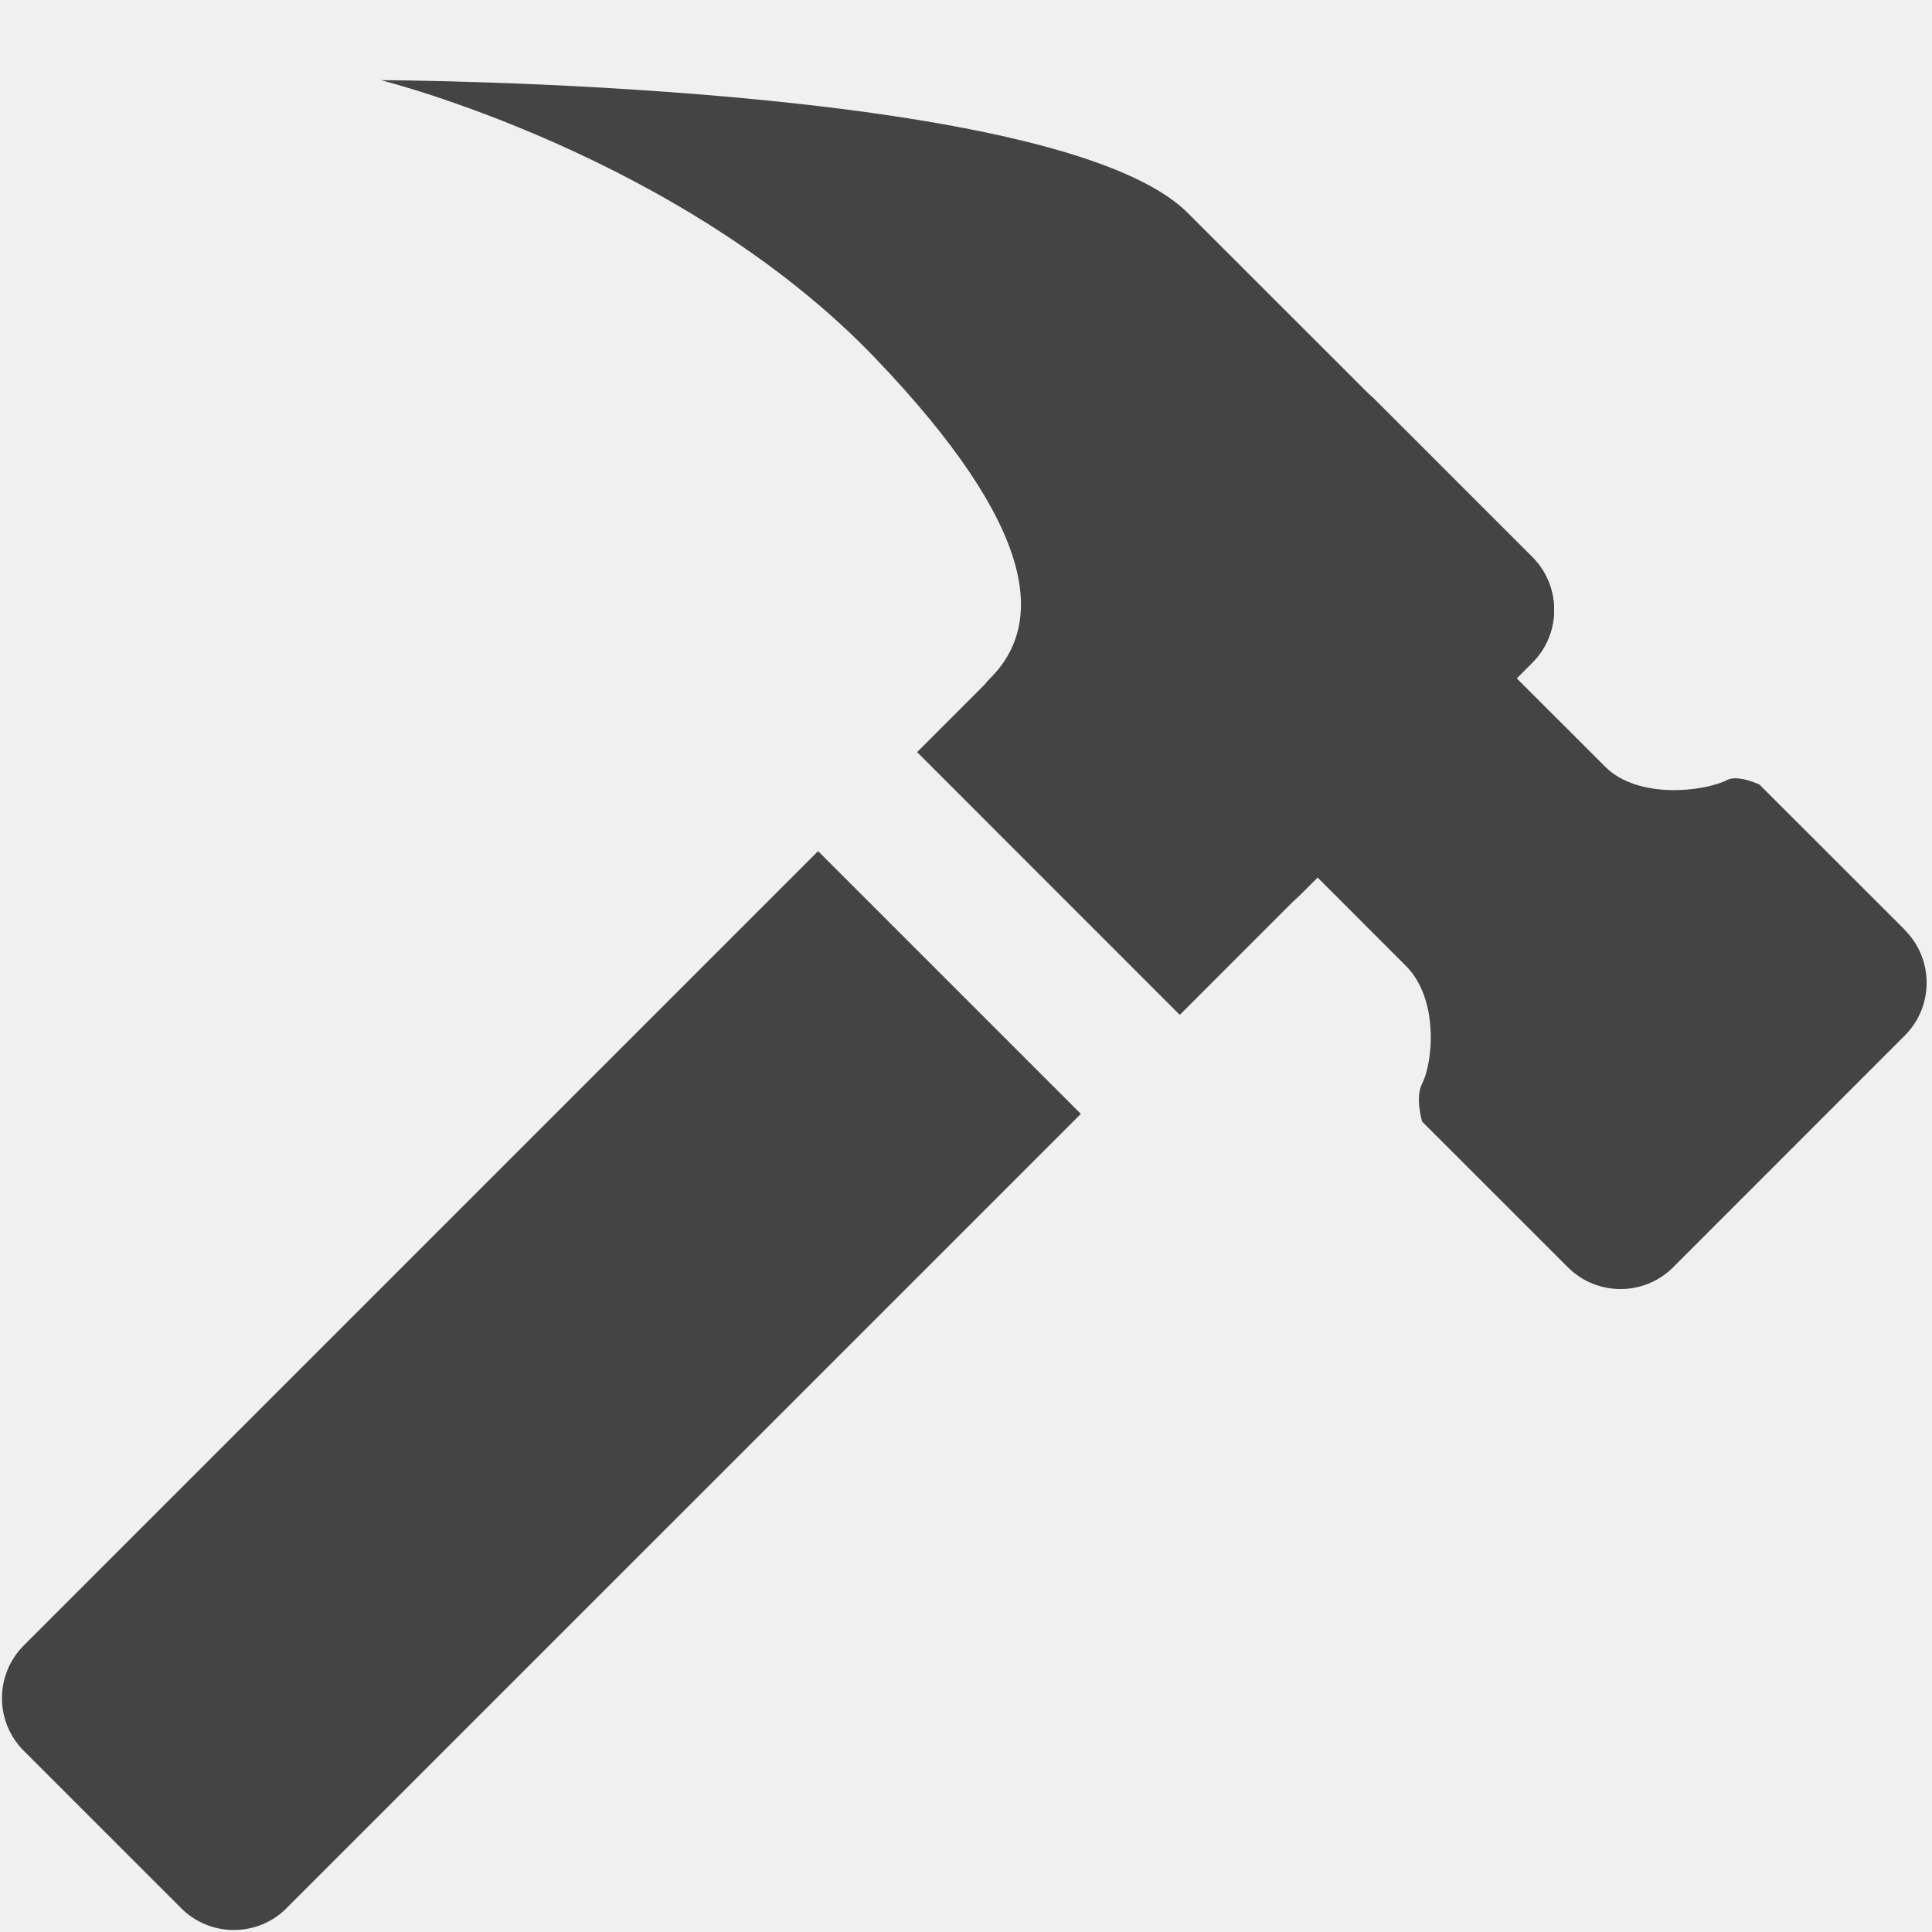
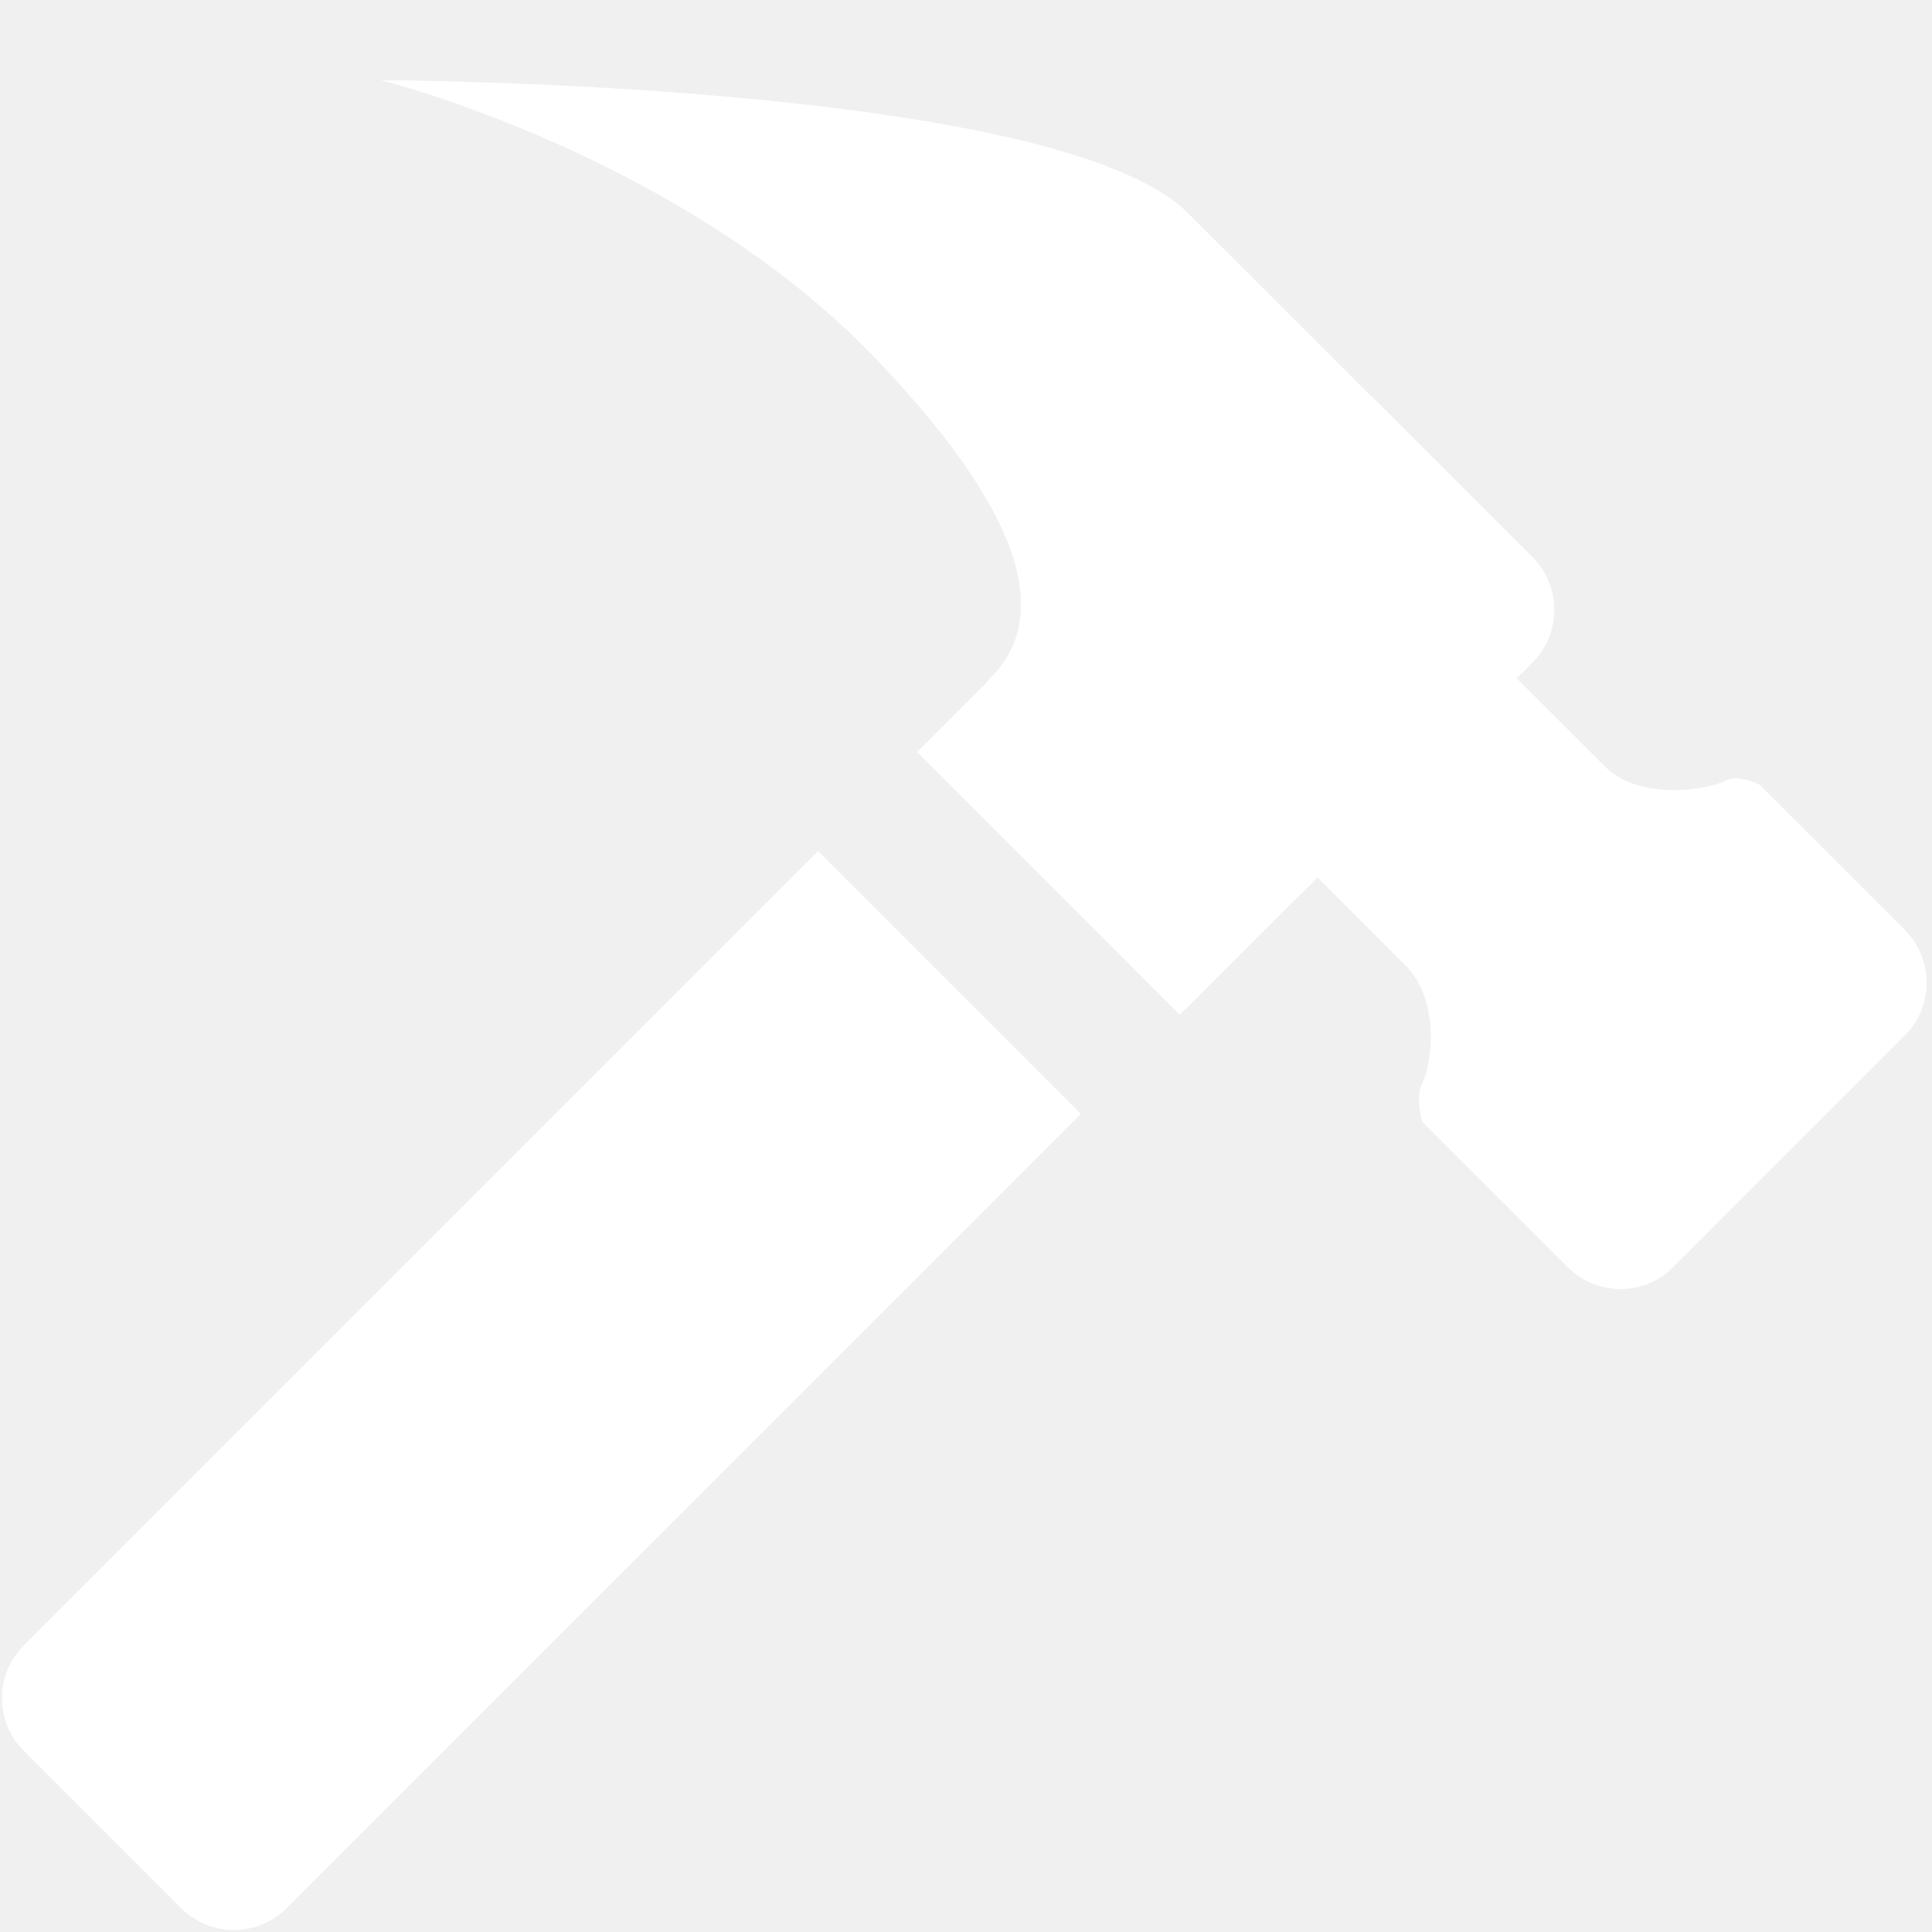
<svg xmlns="http://www.w3.org/2000/svg" version="1.1" width="20" height="20" viewBox="0 0 20 20">
-   <path fill="#444444" d="M2.965 19.755c-0.3 0.299-0.788 0.299-1.088 0l-1.632-1.632c-0.3-0.301-0.299-0.788 0-1.088l8.224-8.224 2.72 2.72-8.224 8.223z" />
-   <path fill="#444444" d="M13.143 4.135c0.301-0.299 0.788-0.299 1.089 0l1.632 1.632c0.299 0.301 0.299 0.788-0.001 1.088l-3.65 3.651-2.719-2.72 3.649-3.651z" />
-   <path fill="#444444" d="M19.722 9.629l-1.509-1.508c0 0-0.222-0.103-0.33-0.048-0.238 0.122-0.925 0.205-1.265-0.135-0.495-0.495-1.016-1.015-1.016-1.015l-2.062 2.062c0 0 0.477 0.475 1.015 1.015 0.337 0.337 0.285 0.985 0.165 1.222-0.072 0.143 0.002 0.389 0.002 0.389l1.509 1.508c0.3 0.3 0.788 0.3 1.088 0.001l2.401-2.402c0.299-0.3 0.299-0.788 0.001-1.088z" />
-   <path fill="#444444" d="M15.864 5.772c0.299 0.3 0.299 0.788 0 1.088l-2.401 2.401c-0.301 0.3-0.788 0.299-1.088 0 0 0-2.735-1.641-2.134-2.23 0.589-0.577 0.489-1.575-1.17-3.313-2.019-2.115-5.128-2.888-5.128-2.888s6.997 0.018 8.353 1.375c0.399 0.398 3.568 3.566 3.568 3.566z" />
+   <path fill="#fff" d="M2.965 19.755c-0.3 0.299-0.788 0.299-1.088 0l-1.632-1.632c-0.3-0.301-0.299-0.788 0-1.088l8.224-8.224 2.72 2.72-8.224 8.223z" />
+   <path fill="#fff" d="M13.143 4.135c0.301-0.299 0.788-0.299 1.089 0l1.632 1.632c0.299 0.301 0.299 0.788-0.001 1.088l-3.65 3.651-2.719-2.72 3.649-3.651z" />
+   <path fill="#fff" d="M19.722 9.629l-1.509-1.508c0 0-0.222-0.103-0.33-0.048-0.238 0.122-0.925 0.205-1.265-0.135-0.495-0.495-1.016-1.015-1.016-1.015l-2.062 2.062c0 0 0.477 0.475 1.015 1.015 0.337 0.337 0.285 0.985 0.165 1.222-0.072 0.143 0.002 0.389 0.002 0.389l1.509 1.508c0.3 0.3 0.788 0.3 1.088 0.001l2.401-2.402c0.299-0.3 0.299-0.788 0.001-1.088z" />
+   <path fill="#fff" d="M15.864 5.772c0.299 0.3 0.299 0.788 0 1.088l-2.401 2.401c-0.301 0.3-0.788 0.299-1.088 0 0 0-2.735-1.641-2.134-2.23 0.589-0.577 0.489-1.575-1.17-3.313-2.019-2.115-5.128-2.888-5.128-2.888s6.997 0.018 8.353 1.375c0.399 0.398 3.568 3.566 3.568 3.566z" />
</svg>
